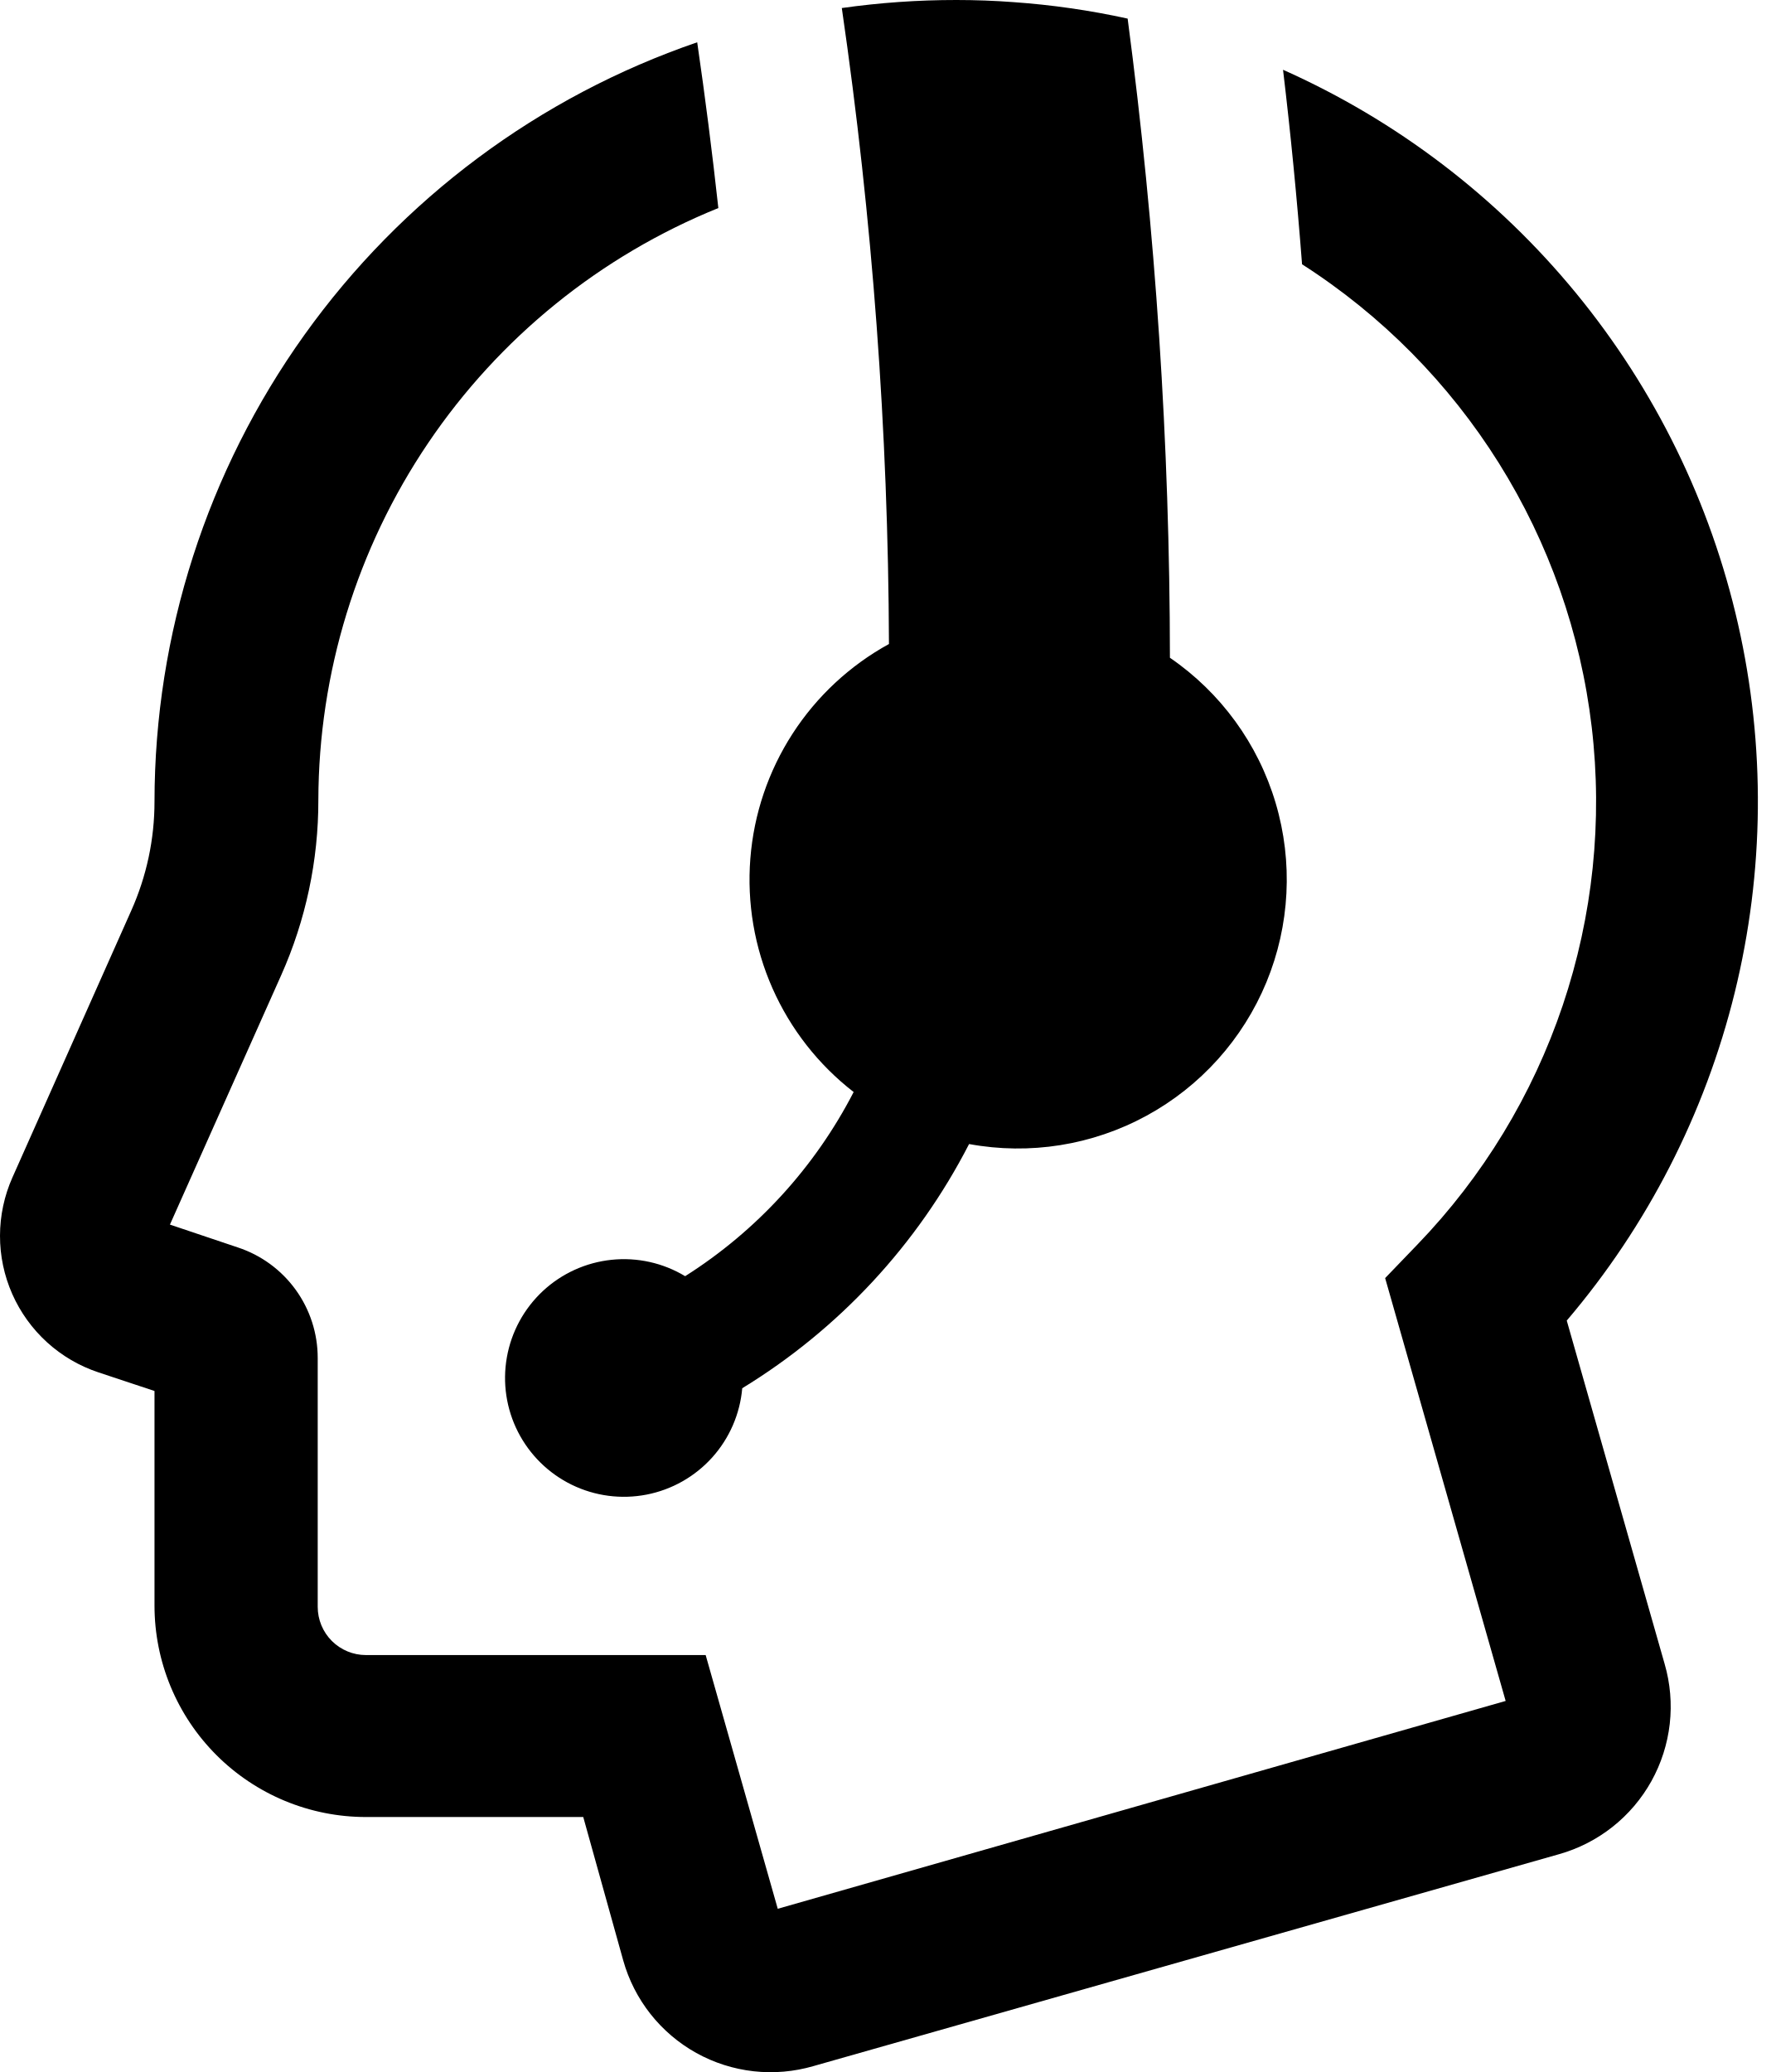
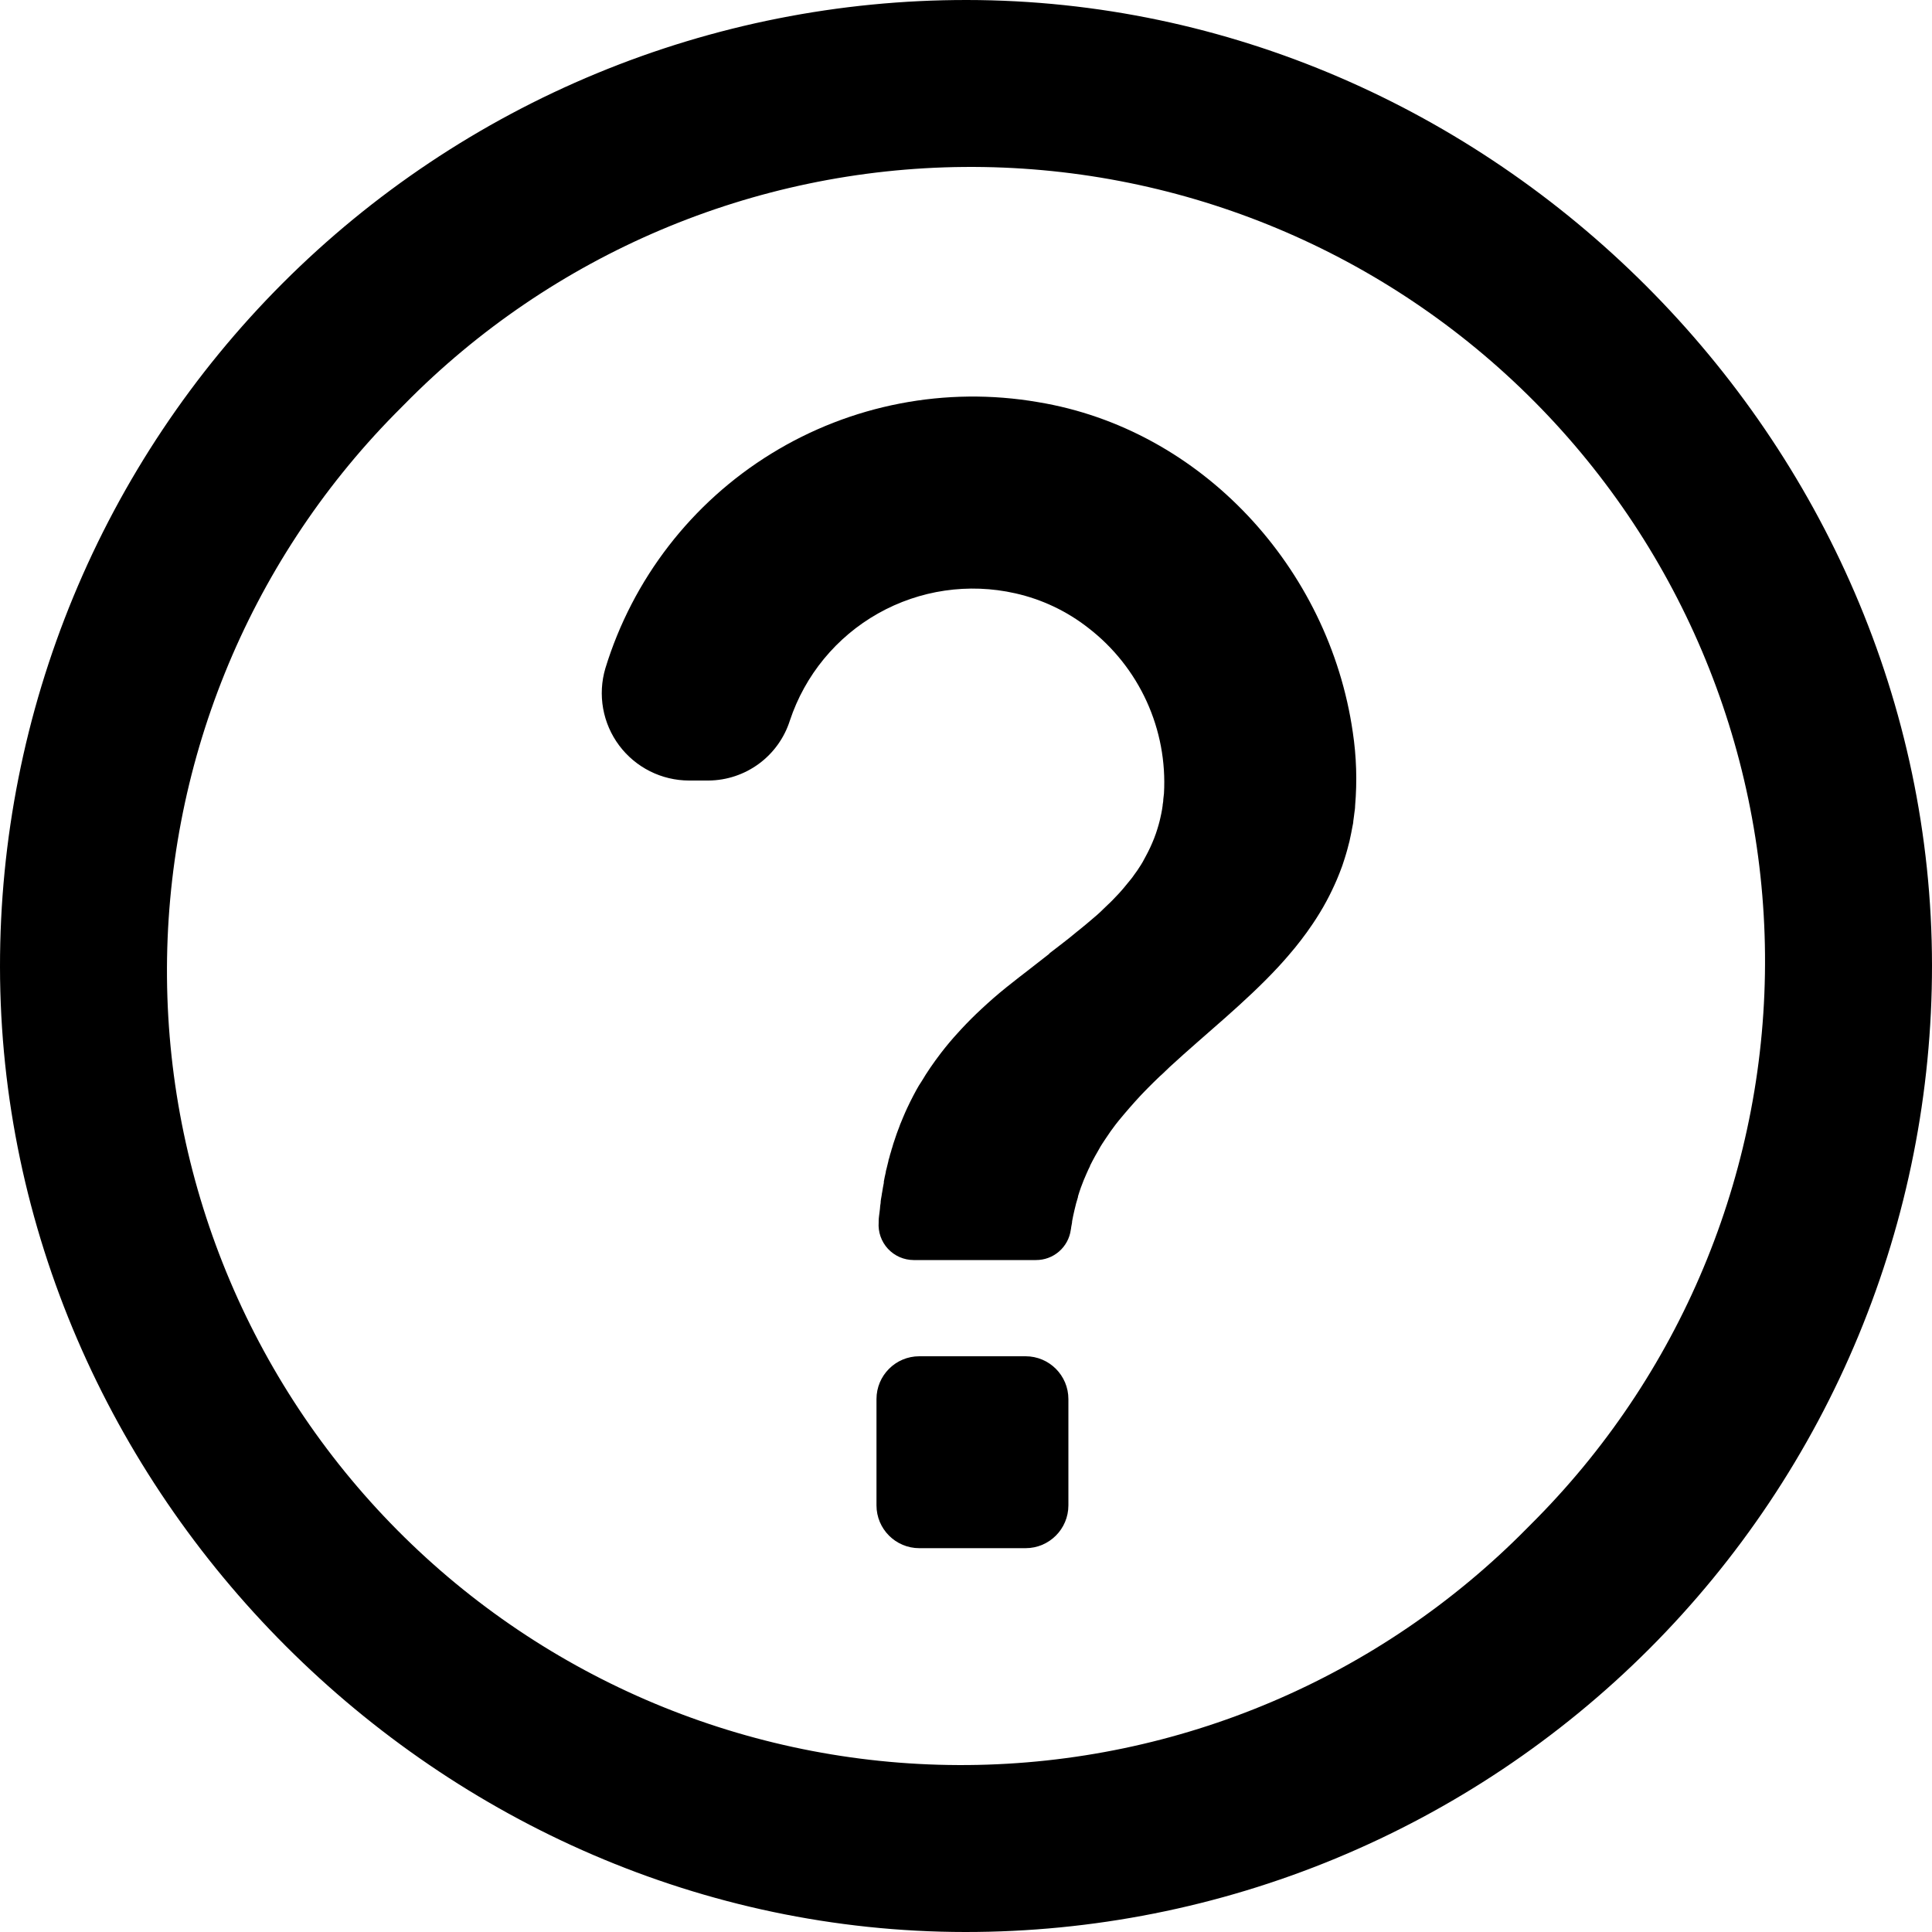
- <svg xmlns="http://www.w3.org/2000/svg" width="84" height="98" viewBox="0 0 84 98" fill="none">
-   <path d="M38.478 97.72C37.559 97.988 36.596 98.071 35.644 97.965C34.692 97.858 33.771 97.564 32.934 97.099C32.097 96.634 31.361 96.007 30.768 95.256C30.174 94.504 29.736 93.642 29.478 92.72L27.588 85.94H17.308C15.995 85.94 14.694 85.681 13.481 85.179C12.268 84.676 11.166 83.94 10.237 83.011C9.308 82.082 8.572 80.98 8.069 79.767C7.567 78.554 7.308 77.253 7.308 75.94V65.79L4.658 64.91C3.757 64.611 2.929 64.127 2.226 63.488C1.524 62.849 0.963 62.071 0.579 61.202C0.196 60.334 -0.002 59.395 8.86868e-06 58.445C0.002 57.496 0.202 56.557 0.588 55.69L6.208 43.07C6.934 41.447 7.309 39.688 7.308 37.91C7.315 29.997 9.792 22.283 14.394 15.846C18.996 9.408 25.493 4.568 32.978 2C33.351 4.56 33.685 7.173 33.978 9.84C28.399 12.099 23.62 15.969 20.25 20.956C16.881 25.943 15.073 31.821 15.058 37.84C15.063 40.697 14.463 43.522 13.298 46.13L8.038 57.92L11.248 59C12.349 59.362 13.307 60.063 13.986 61.002C14.665 61.942 15.029 63.071 15.028 64.23V76C15.028 76.299 15.087 76.596 15.202 76.873C15.316 77.149 15.484 77.4 15.696 77.612C15.908 77.824 16.159 77.992 16.436 78.106C16.712 78.221 17.009 78.28 17.308 78.28H33.378L36.788 90.28L71.218 80.45L65.518 60.45L67.048 58.86C70.147 55.645 72.493 51.782 73.918 47.55C75.343 43.318 75.812 38.823 75.289 34.388C74.767 29.953 73.267 25.689 70.898 21.905C68.528 18.12 65.349 14.908 61.588 12.5C61.348 9.38 61.048 6.313 60.688 3.3C66.067 5.697 70.812 9.315 74.548 13.866C78.284 18.418 80.908 23.777 82.21 29.52C83.513 35.263 83.459 41.23 82.053 46.948C80.646 52.666 77.926 57.977 74.108 62.46L78.738 78.7C79.005 79.619 79.087 80.582 78.98 81.533C78.872 82.484 78.578 83.405 78.113 84.242C77.648 85.078 77.022 85.815 76.271 86.408C75.52 87.002 74.659 87.441 73.738 87.7L38.478 97.72ZM32.408 60.36C31.362 59.73 30.14 59.458 28.926 59.585C27.711 59.712 26.572 60.23 25.678 61.062C24.785 61.895 24.187 62.995 23.975 64.197C23.762 65.399 23.947 66.638 24.501 67.726C25.056 68.813 25.949 69.691 27.046 70.226C28.143 70.761 29.385 70.924 30.583 70.691C31.782 70.458 32.871 69.84 33.688 68.933C34.504 68.025 35.003 66.876 35.108 65.66C39.678 62.869 43.391 58.873 45.838 54.11C48.704 54.639 51.665 54.167 54.225 52.774C56.785 51.381 58.789 49.151 59.902 46.457C61.014 43.763 61.168 40.769 60.337 37.975C59.507 35.182 57.742 32.758 55.338 31.11C55.329 21.001 54.661 10.902 53.338 0.88C51.556 0.488 49.748 0.228 47.928 0.1C47.035 0.033 46.138 2.62531e-06 45.238 2.62531e-06C43.425 -0.001 41.614 0.126 39.818 0.38C41.268 10.342 42.013 20.393 42.048 30.46C40.2 31.474 38.632 32.933 37.488 34.703C36.343 36.474 35.657 38.502 35.492 40.604C35.326 42.706 35.686 44.816 36.539 46.745C37.392 48.673 38.711 50.359 40.378 51.65C38.543 55.21 35.792 58.217 32.408 60.36Z" fill="black" />
+ <svg xmlns="http://www.w3.org/2000/svg" width="300" height="300" viewBox="0 0 300 300" fill="none">
+   <path d="M159.25 210.6H142.75C139.077 210.6 136.1 213.577 136.1 217.25V233.75C136.1 237.423 139.077 240.4 142.75 240.4H159.25C162.923 240.4 165.9 237.423 165.9 233.75V217.25C165.9 213.577 162.923 210.6 159.25 210.6Z" fill="black" />
+   <path d="M150.11 4.03666e-05C130.393 -0.014 110.867 3.858 92.648 11.397C74.43 18.936 57.876 29.992 43.934 43.934C29.992 57.876 18.936 74.43 11.397 92.648C3.858 110.867 -0.014 130.393 4.03666e-05 150.11C0.06 231.65 68.35 299.94 149.89 300C169.607 300.014 189.133 296.142 207.352 288.603C225.57 281.064 242.124 270.008 256.066 256.066C270.008 242.124 281.064 225.57 288.603 207.352C296.142 189.133 300.014 169.607 300 149.89C299.94 68.35 231.65 0.06 150.11 4.03666e-05ZM238.69 235.72C238.2 236.22 237.69 236.72 237.21 237.21C214.278 260.536 183.019 273.797 150.31 274.075C117.601 274.354 86.121 261.627 62.795 238.695C39.469 215.763 26.209 184.504 25.93 151.795C25.651 119.086 38.378 87.606 61.31 64.28C61.8 63.78 62.31 63.28 62.79 62.79C85.722 39.464 116.981 26.203 149.69 25.925C182.399 25.646 213.879 38.373 237.205 61.305C260.531 84.237 273.792 115.496 274.07 148.205C274.349 180.914 261.622 212.394 238.69 235.72Z" fill="black" />
+   <path d="M210.42 125.13C210.42 125.5 210.36 125.86 210.31 126.21C210.26 126.56 210.21 127.07 210.14 127.5C210.14 127.78 210.06 128.06 210.01 128.33C209.96 128.6 209.89 129.01 209.82 129.33C209.75 129.65 209.65 130.19 209.55 130.61C209.49 130.83 209.44 131.05 209.38 131.26C209.32 131.47 209.24 131.85 209.15 132.13C209.06 132.41 208.94 132.89 208.81 133.27C208.68 133.65 208.57 134.03 208.44 134.4C208.428 134.448 208.411 134.495 208.39 134.54C208.27 134.89 208.14 135.23 208.01 135.54L207.83 135.99C207.74 136.22 207.65 136.45 207.55 136.67C207.45 136.89 207.31 137.23 207.18 137.5C206.95 138.03 206.7 138.5 206.43 139.06C206.29 139.35 206.13 139.65 205.97 139.94C205.81 140.23 205.64 140.54 205.47 140.84C205.3 141.14 205.12 141.45 204.93 141.75C204.74 142.05 204.57 142.34 204.38 142.63C204.19 142.92 204.01 143.2 203.82 143.48C203.24 144.35 202.62 145.2 201.98 146.03C201.7 146.4 201.41 146.76 201.12 147.12C200.83 147.48 200.42 147.97 200.06 148.38C199.56 148.96 199.06 149.53 198.54 150.09C193.34 155.71 187.2 160.54 181.65 165.66C181.12 166.14 180.65 166.66 180.09 167.13C179.777 167.423 179.467 167.723 179.16 168.03C178.85 168.33 178.55 168.63 178.25 168.94L177.75 169.45C177.55 169.65 177.36 169.84 177.18 170.04C176.56 170.707 175.96 171.373 175.38 172.04C175.09 172.37 174.8 172.71 174.52 173.04C174.24 173.37 173.96 173.72 173.69 174.04C173.42 174.36 173.01 174.91 172.69 175.35C172.51 175.59 172.33 175.84 172.17 176.09C172.01 176.34 171.82 176.59 171.66 176.84C171.5 177.09 171.33 177.33 171.17 177.58C171.01 177.83 170.77 178.21 170.58 178.58C170.39 178.95 170.22 179.18 170.06 179.49C169.9 179.8 169.78 179.99 169.65 180.25C169.52 180.51 169.38 180.76 169.26 181.01V181.07C169.08 181.43 168.9 181.8 168.74 182.18C168.42 182.89 168.12 183.62 167.85 184.37C167.69 184.83 167.53 185.29 167.39 185.77V185.87C167.18 186.53 167 187.19 166.85 187.87C166.7 188.55 166.58 189.02 166.48 189.62C166.48 189.92 166.38 190.22 166.34 190.52C166.34 190.67 166.29 190.83 166.27 190.98C166.089 192.281 165.441 193.473 164.448 194.333C163.455 195.194 162.184 195.665 160.87 195.66H141.87C141.12 195.658 140.378 195.501 139.691 195.2C139.004 194.898 138.386 194.458 137.876 193.908C137.367 193.357 136.976 192.707 136.729 191.998C136.482 191.29 136.384 190.538 136.44 189.79C136.435 189.723 136.435 189.657 136.44 189.59C136.44 189.11 136.53 188.64 136.58 188.18C136.59 188.012 136.61 187.845 136.64 187.68C136.64 187.39 136.7 187.1 136.74 186.82C136.74 186.39 136.85 185.98 136.91 185.57C136.91 185.42 136.96 185.28 136.98 185.14C137.06 184.64 137.14 184.14 137.24 183.67C137.235 183.607 137.235 183.543 137.24 183.48C137.327 182.987 137.427 182.507 137.54 182.04C137.54 181.85 137.62 181.66 137.66 181.48C137.753 181.06 137.853 180.65 137.96 180.25C137.96 180.11 138.03 179.97 138.07 179.83C138.16 179.46 138.26 179.1 138.38 178.74C138.419 178.556 138.473 178.376 138.54 178.2C138.65 177.79 138.78 177.38 138.92 176.99C138.951 176.867 138.991 176.747 139.04 176.63C139.16 176.25 139.3 175.87 139.44 175.5C139.478 175.377 139.525 175.256 139.58 175.14C139.71 174.75 139.86 174.37 140.03 173.99C140.071 173.863 140.121 173.74 140.18 173.62C140.3 173.32 140.43 173.02 140.56 172.73C140.69 172.44 140.76 172.27 140.87 172.05C141.17 171.41 141.48 170.78 141.8 170.17C141.95 169.88 142.1 169.59 142.26 169.31L142.4 169.06C142.6 168.7 142.8 168.36 143.01 168.06C143.22 167.76 143.5 167.25 143.75 166.86C144.23 166.1 144.75 165.36 145.26 164.65C145.54 164.26 145.82 163.88 146.11 163.51C146.95 162.42 147.81 161.39 148.72 160.4L149.24 159.83C150.26 158.73 151.31 157.68 152.39 156.68L153.34 155.81C153.98 155.23 154.62 154.67 155.27 154.13L156.27 153.31L157.27 152.52L158.27 151.73L159.27 150.96L160.9 149.69L162.9 148.13L163 148C163.6 147.55 164.19 147.1 164.77 146.64C165.62 145.98 166.46 145.33 167.27 144.64L167.66 144.33L168.6 143.56C168.91 143.31 169.21 143.05 169.51 142.79C170.11 142.28 170.7 141.79 171.27 141.21C171.84 140.63 172.27 140.28 172.72 139.81L172.93 139.59C173.21 139.31 173.47 139.04 173.72 138.76C173.97 138.48 174.23 138.2 174.47 137.91C174.88 137.44 175.27 136.91 175.65 136.47C175.82 136.26 175.97 136.05 176.12 135.83L176.63 135.12C176.81 134.86 176.98 134.59 177.15 134.32C177.32 134.05 177.54 133.68 177.72 133.32C177.9 132.96 178.08 132.67 178.25 132.32C178.42 131.97 178.5 131.83 178.61 131.58C178.82 131.13 179.02 130.66 179.21 130.18C179.31 129.92 179.41 129.66 179.5 129.39C179.65 128.96 179.78 128.52 179.91 128.07C180.04 127.62 180.11 127.31 180.2 126.91C180.29 126.51 180.37 126.13 180.44 125.72L180.53 125.12C180.53 124.9 180.6 124.67 180.62 124.44C180.62 124.04 180.71 123.63 180.74 123.22C181.021 118.303 180.098 113.392 178.053 108.912C176.007 104.432 172.9 100.518 169 97.51C165.664 94.895 161.786 93.057 157.65 92.13C150.404 90.493 142.808 91.609 136.34 95.261C129.871 98.913 124.992 104.84 122.65 111.89C121.797 114.571 120.12 116.914 117.858 118.586C115.595 120.257 112.863 121.172 110.05 121.2H107C104.89 121.198 102.809 120.704 100.924 119.757C99.038 118.811 97.399 117.437 96.137 115.746C94.875 114.055 94.025 112.093 93.654 110.016C93.283 107.938 93.401 105.803 94 103.78C98.25 89.897 107.416 78.04 119.781 70.43C132.146 62.82 146.861 59.979 161.17 62.44C186.59 66.62 206.38 88.2 210.06 113.69C210.629 117.476 210.749 121.316 210.42 125.13Z" fill="black" />
</svg>
